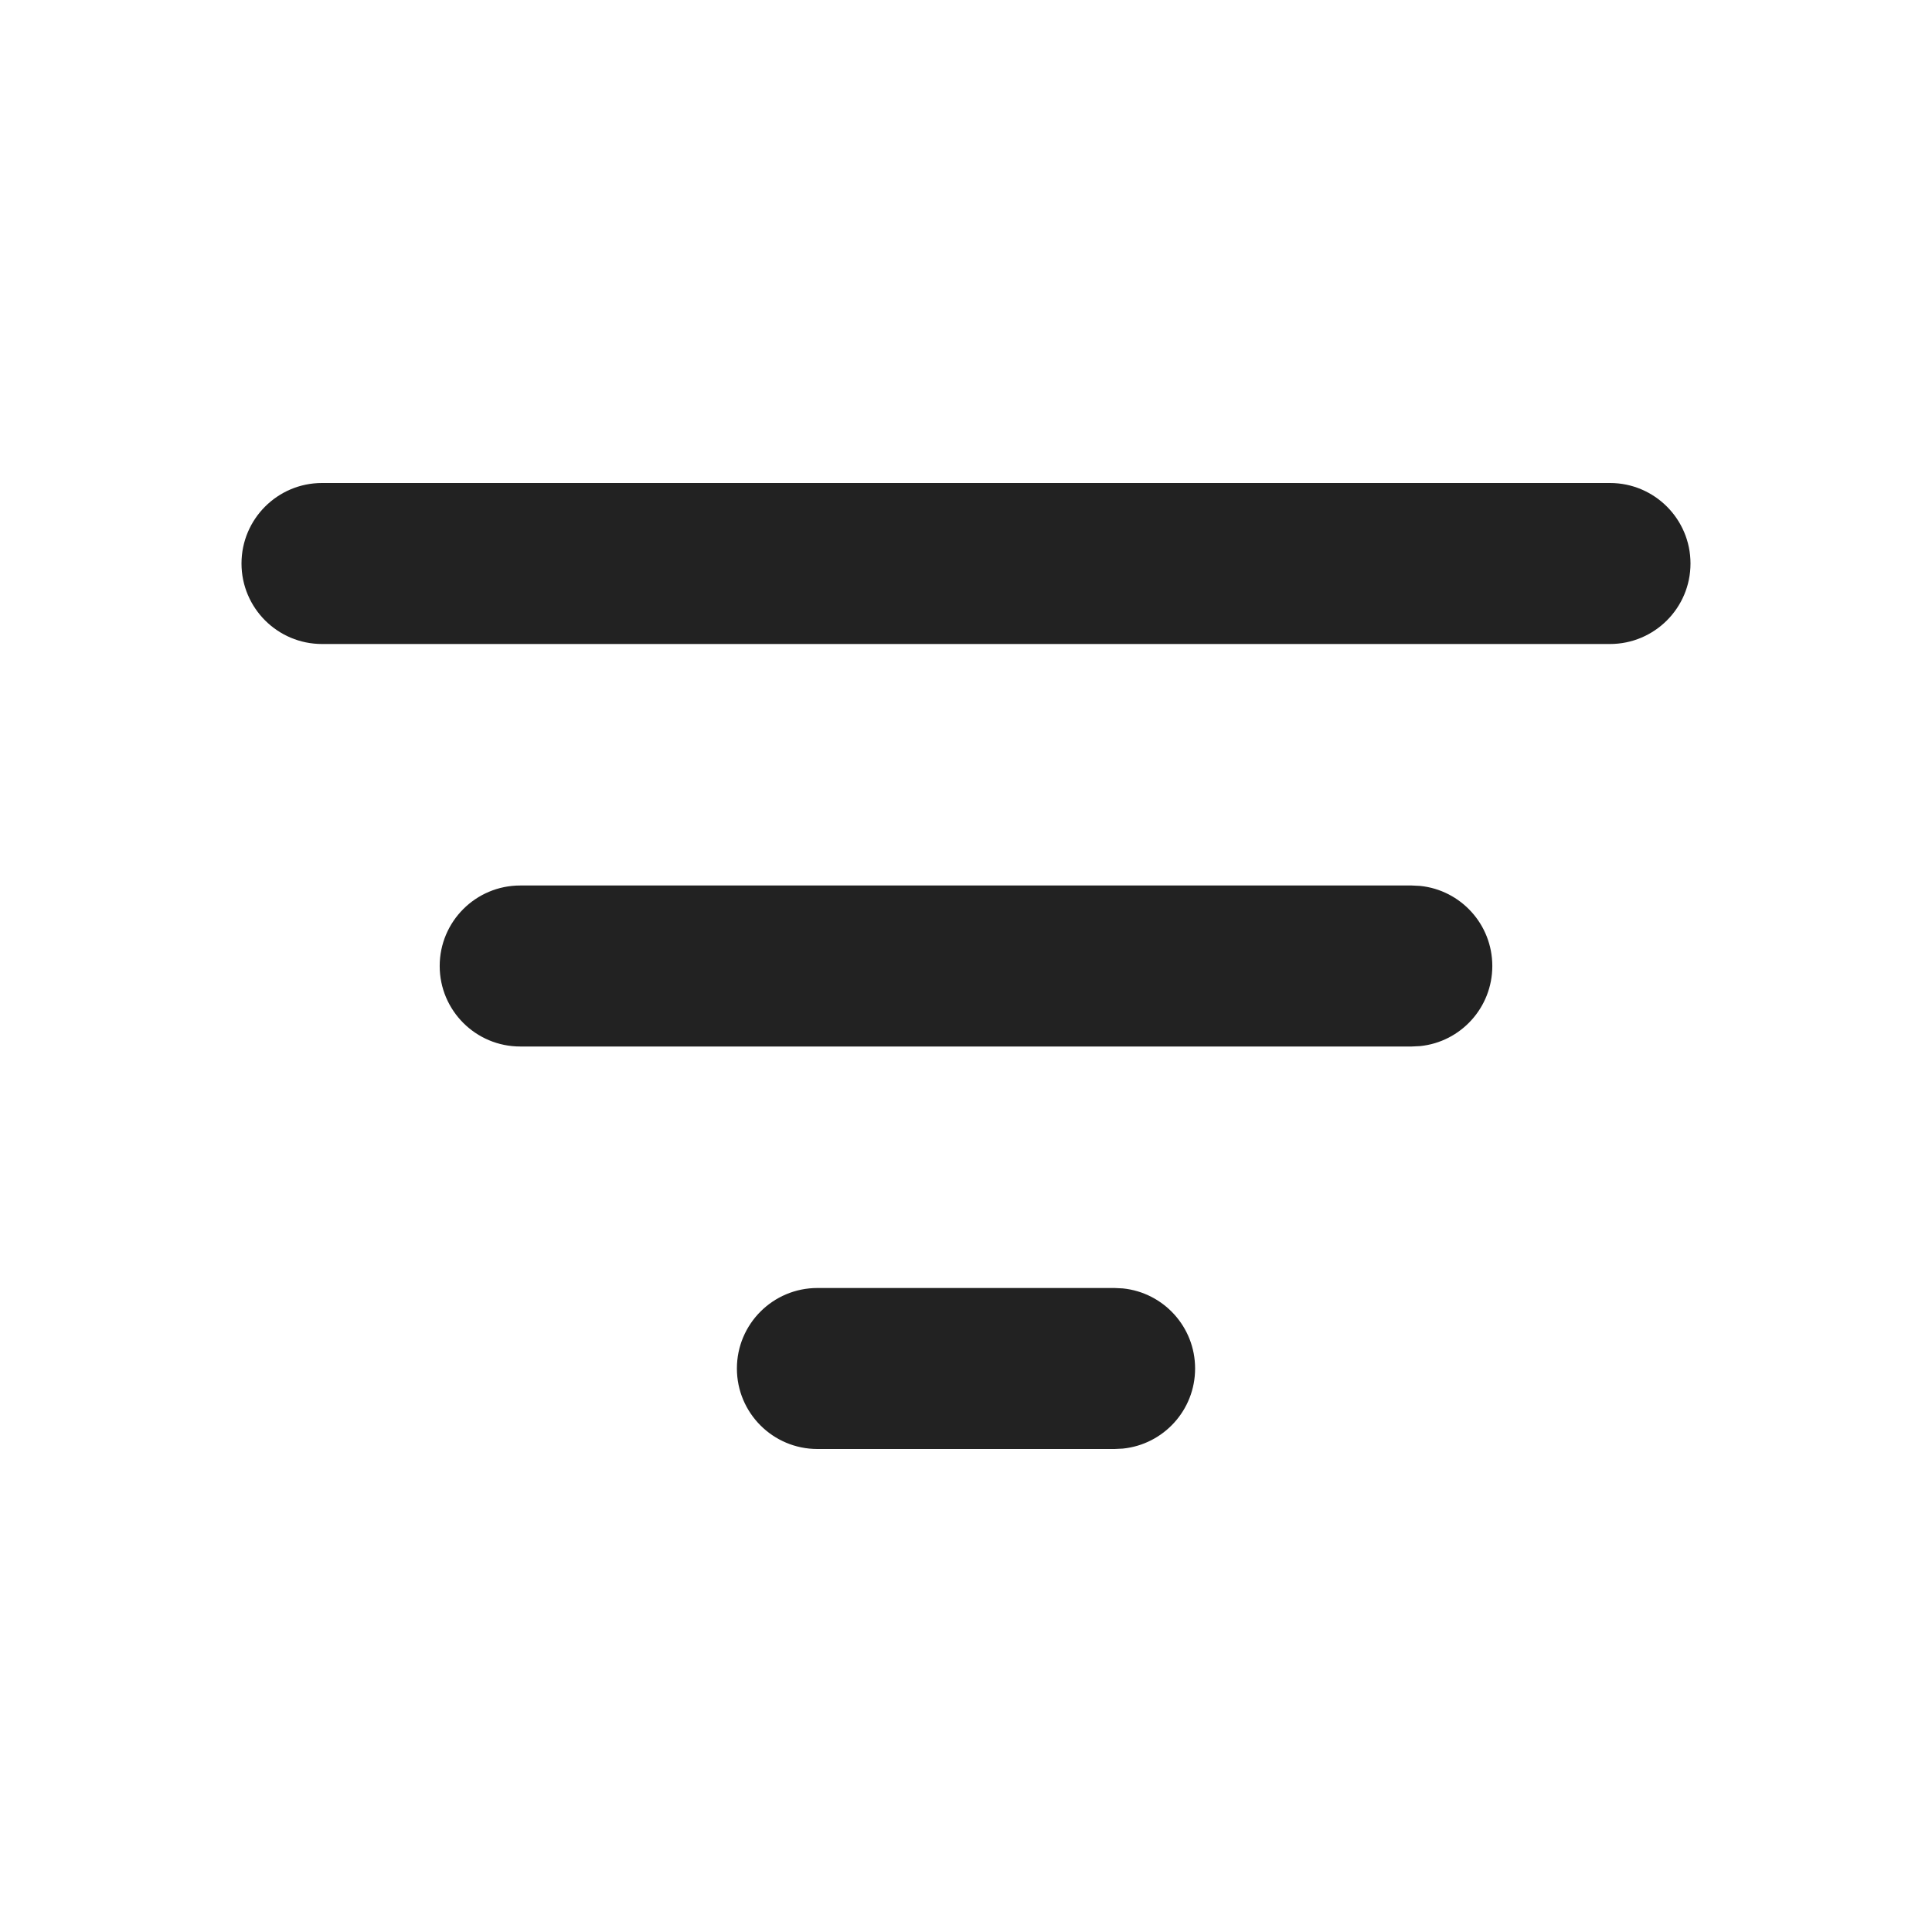
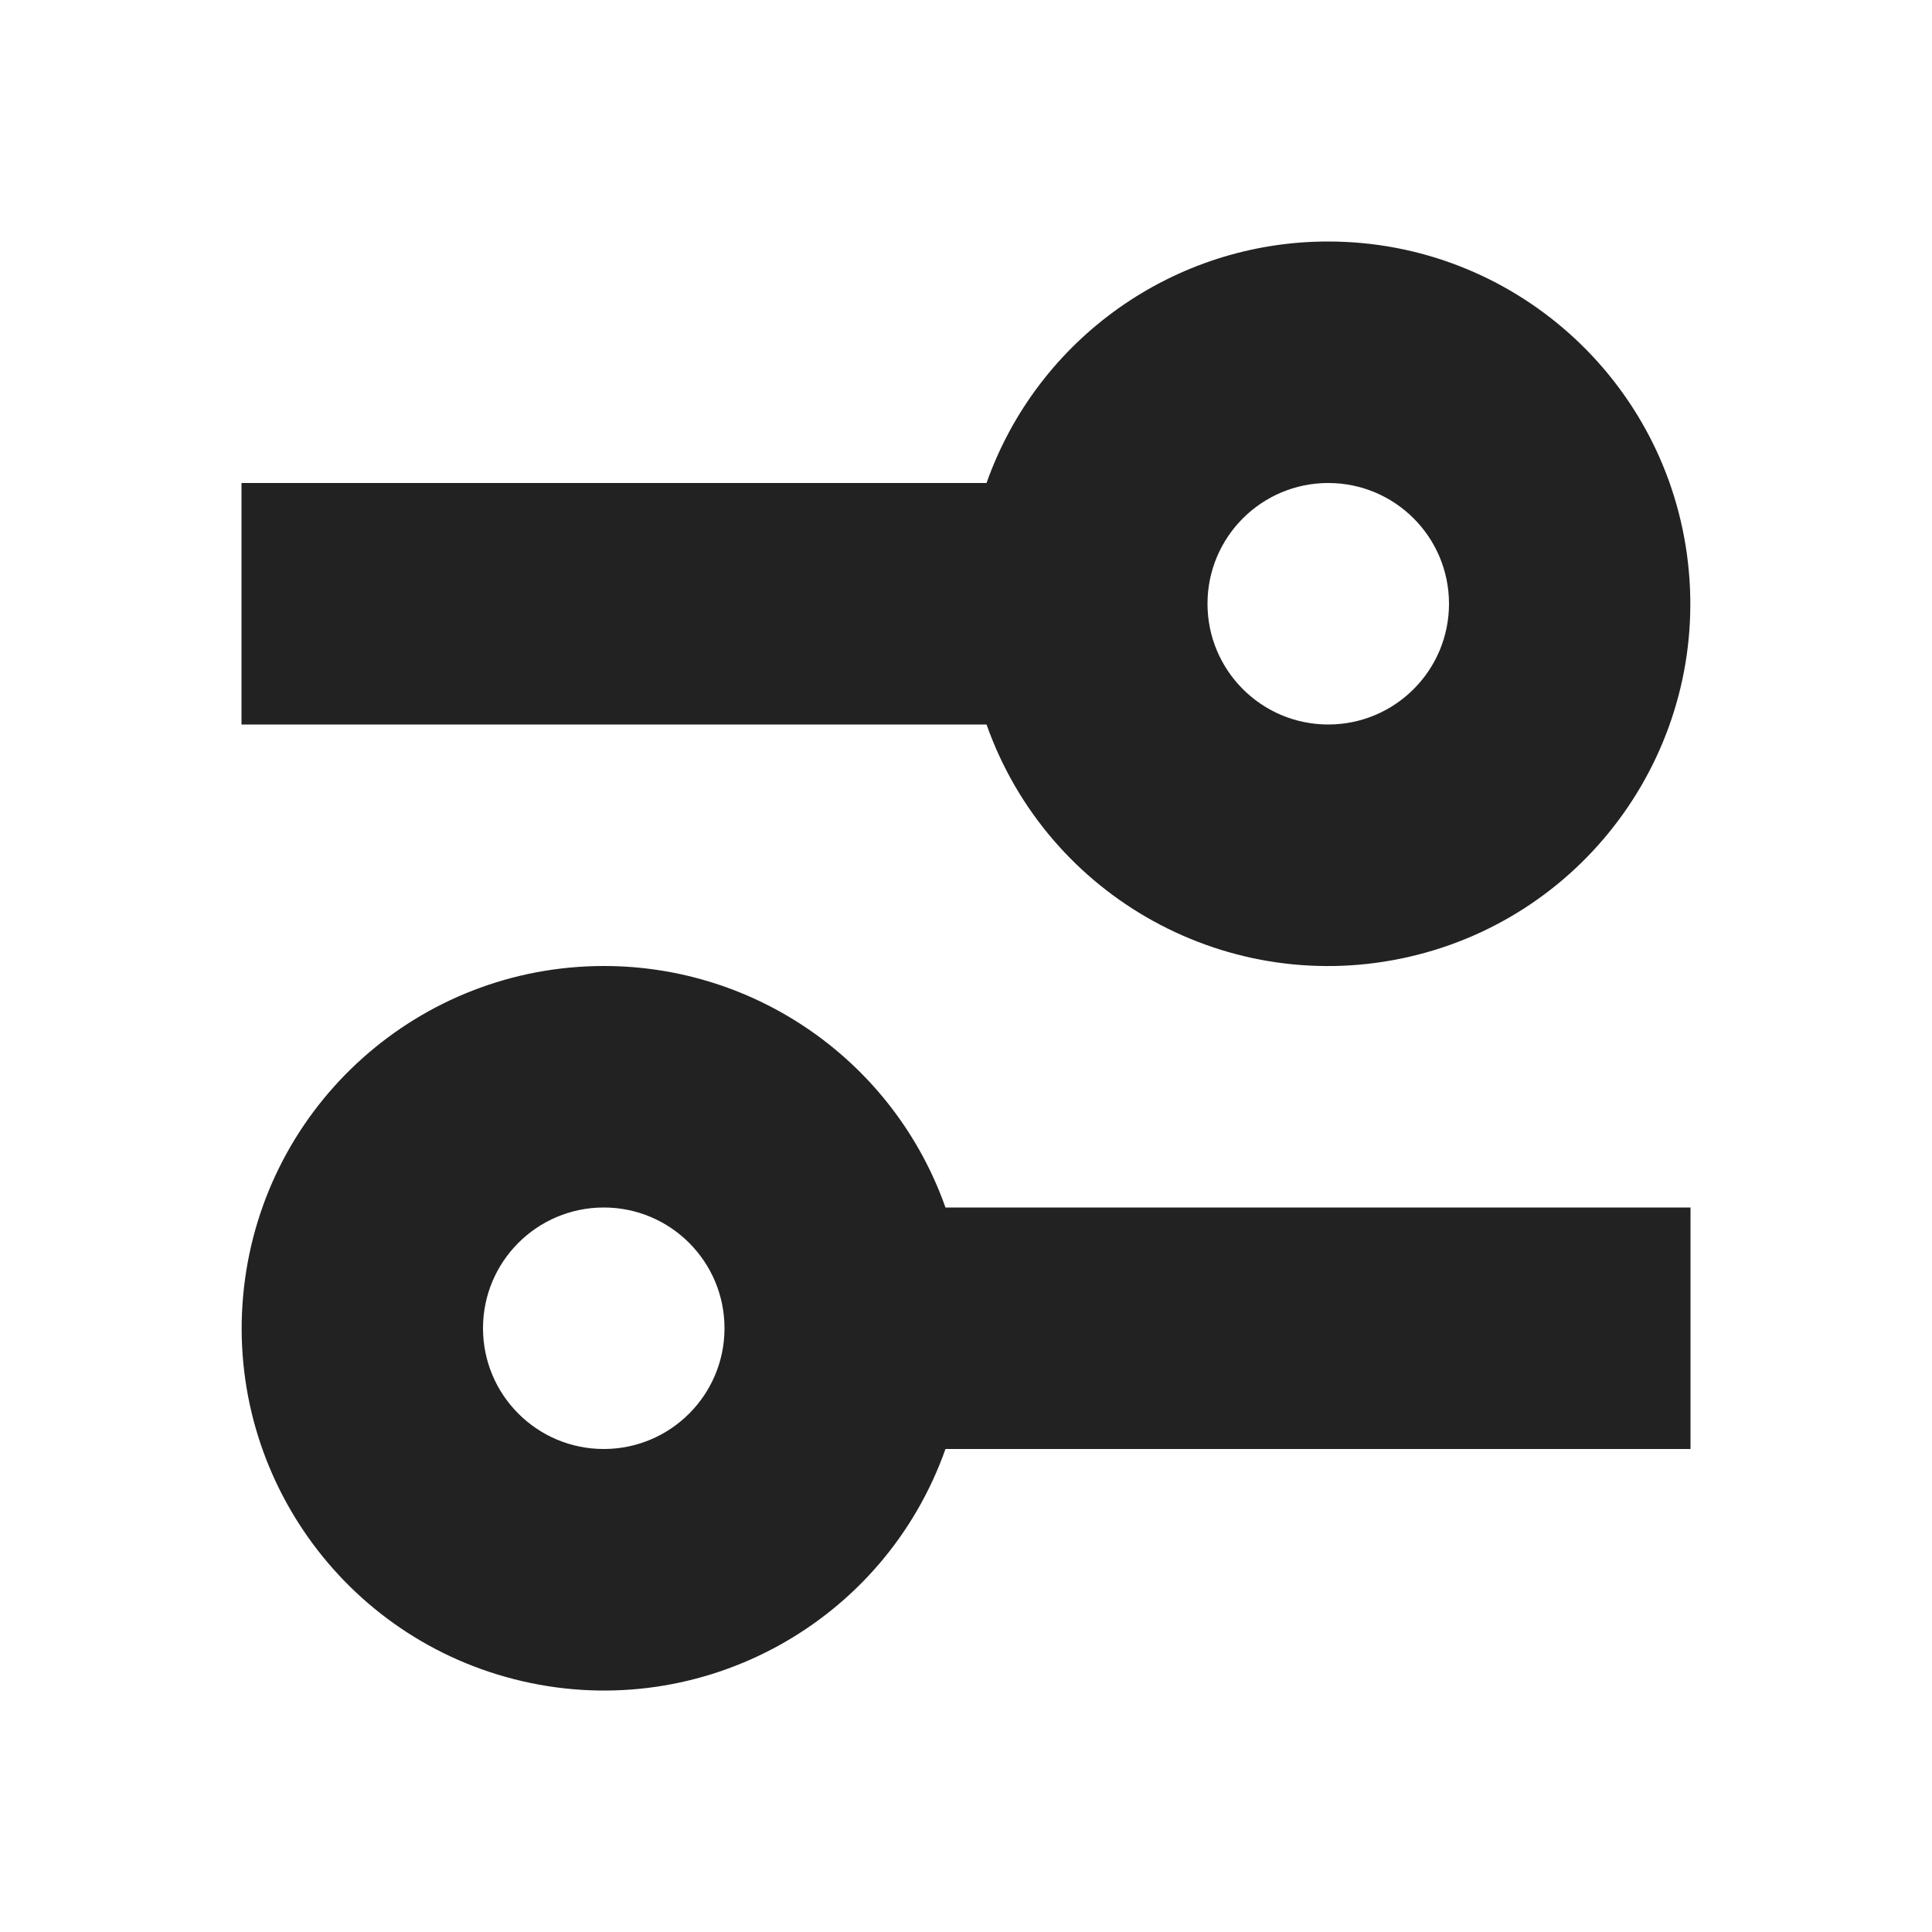
- <svg xmlns="http://www.w3.org/2000/svg" viewBox="0 0 24 24" fill="none" width="24" height="24">
-   <path d="M13.846 16L13.948 16.005C14.453 16.056 14.846 16.482 14.846 17C14.846 17.518 14.453 17.944 13.948 17.995L13.846 18H10.154C9.602 18 9.154 17.552 9.154 17C9.154 16.448 9.602 16 10.154 16H13.846ZM17.538 11L17.641 11.005C18.145 11.056 18.538 11.482 18.538 12C18.538 12.518 18.145 12.944 17.641 12.995L17.538 13H6.462C5.91 13 5.462 12.552 5.462 12C5.462 11.448 5.91 11 6.462 11H17.538ZM20 6C20.552 6 21 6.448 21 7C21 7.552 20.552 8 20 8H4C3.448 8 3 7.552 3 7C3 6.448 3.448 6 4 6H20Z" fill="#222222" />
+ <svg xmlns="http://www.w3.org/2000/svg" viewBox="0 0 16 16" fill="none" width="24" height="24">
+   <path d="M5 8a3 3 0 0 1 2.83 2H14v2H7.83A3 3 0 1 1 5 8zm0 2a1 1 0 1 0 0 2 1 1 0 0 0 0-2zm6-8a3 3 0 1 1-2.83 4H2V4h6.17A3 3 0 0 1 11 2zm0 2a1 1 0 1 0 0 2 1 1 0 0 0 0-2z" fill="#222222" />
</svg>
